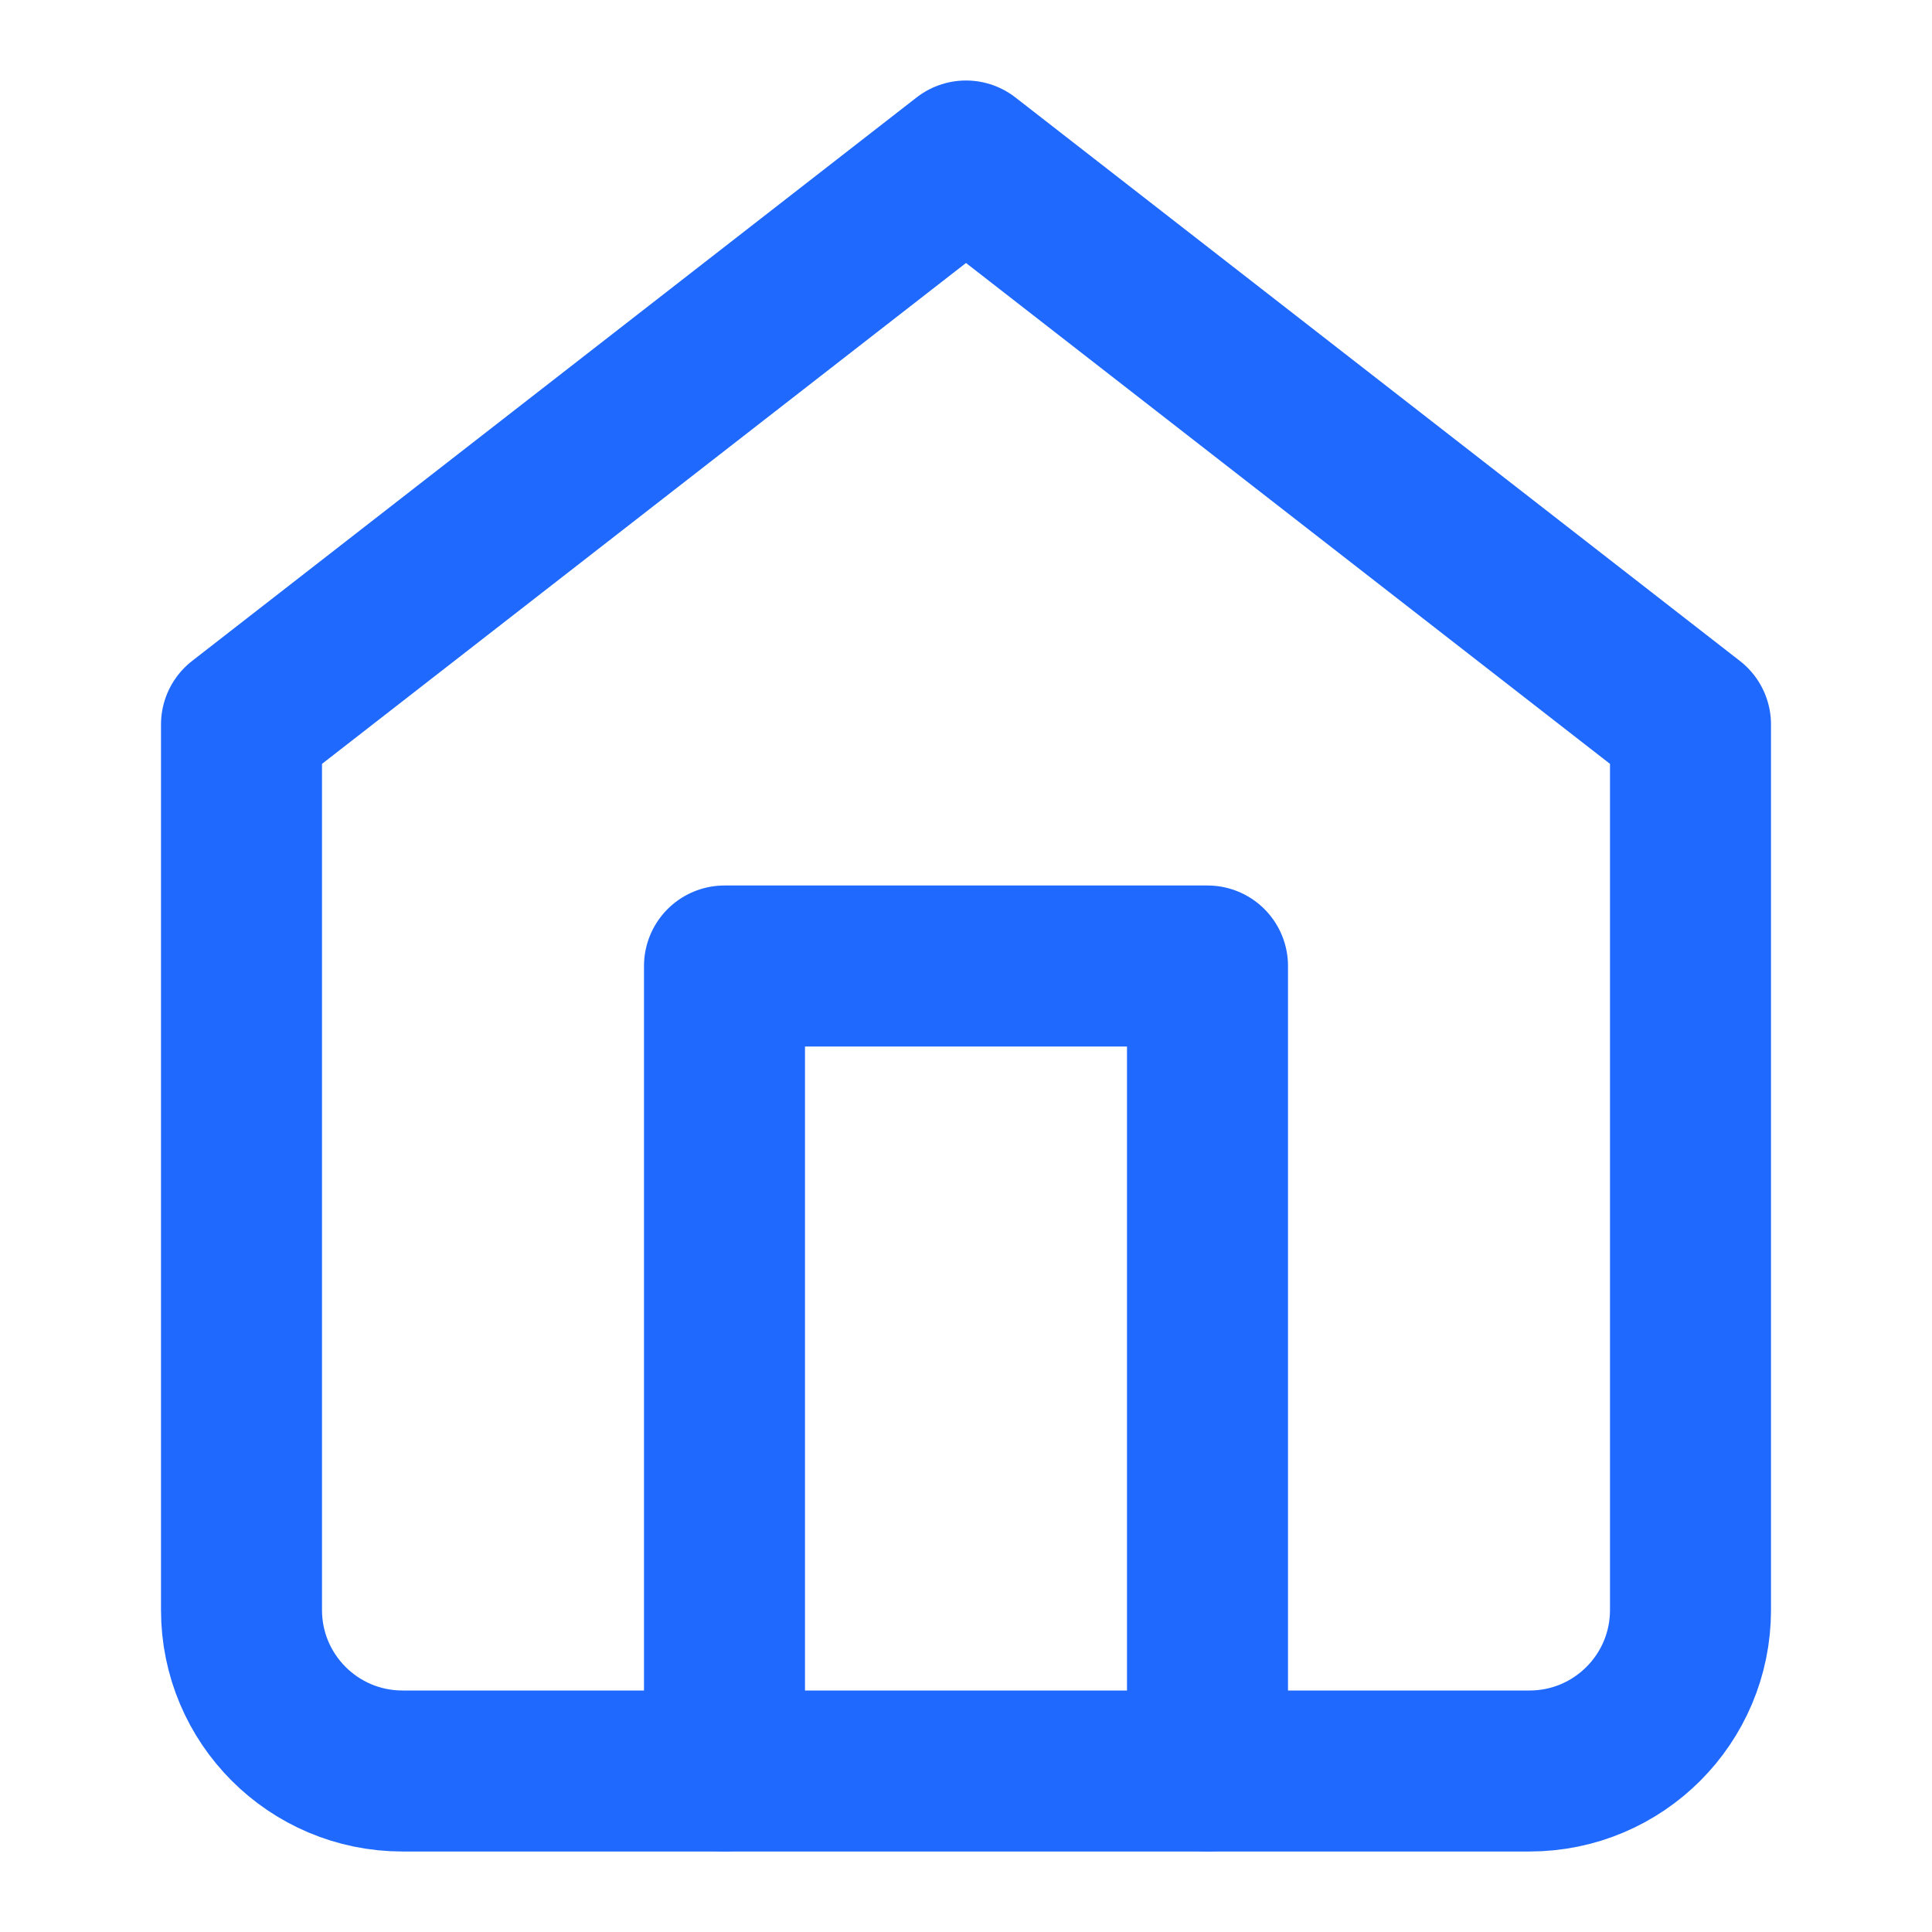
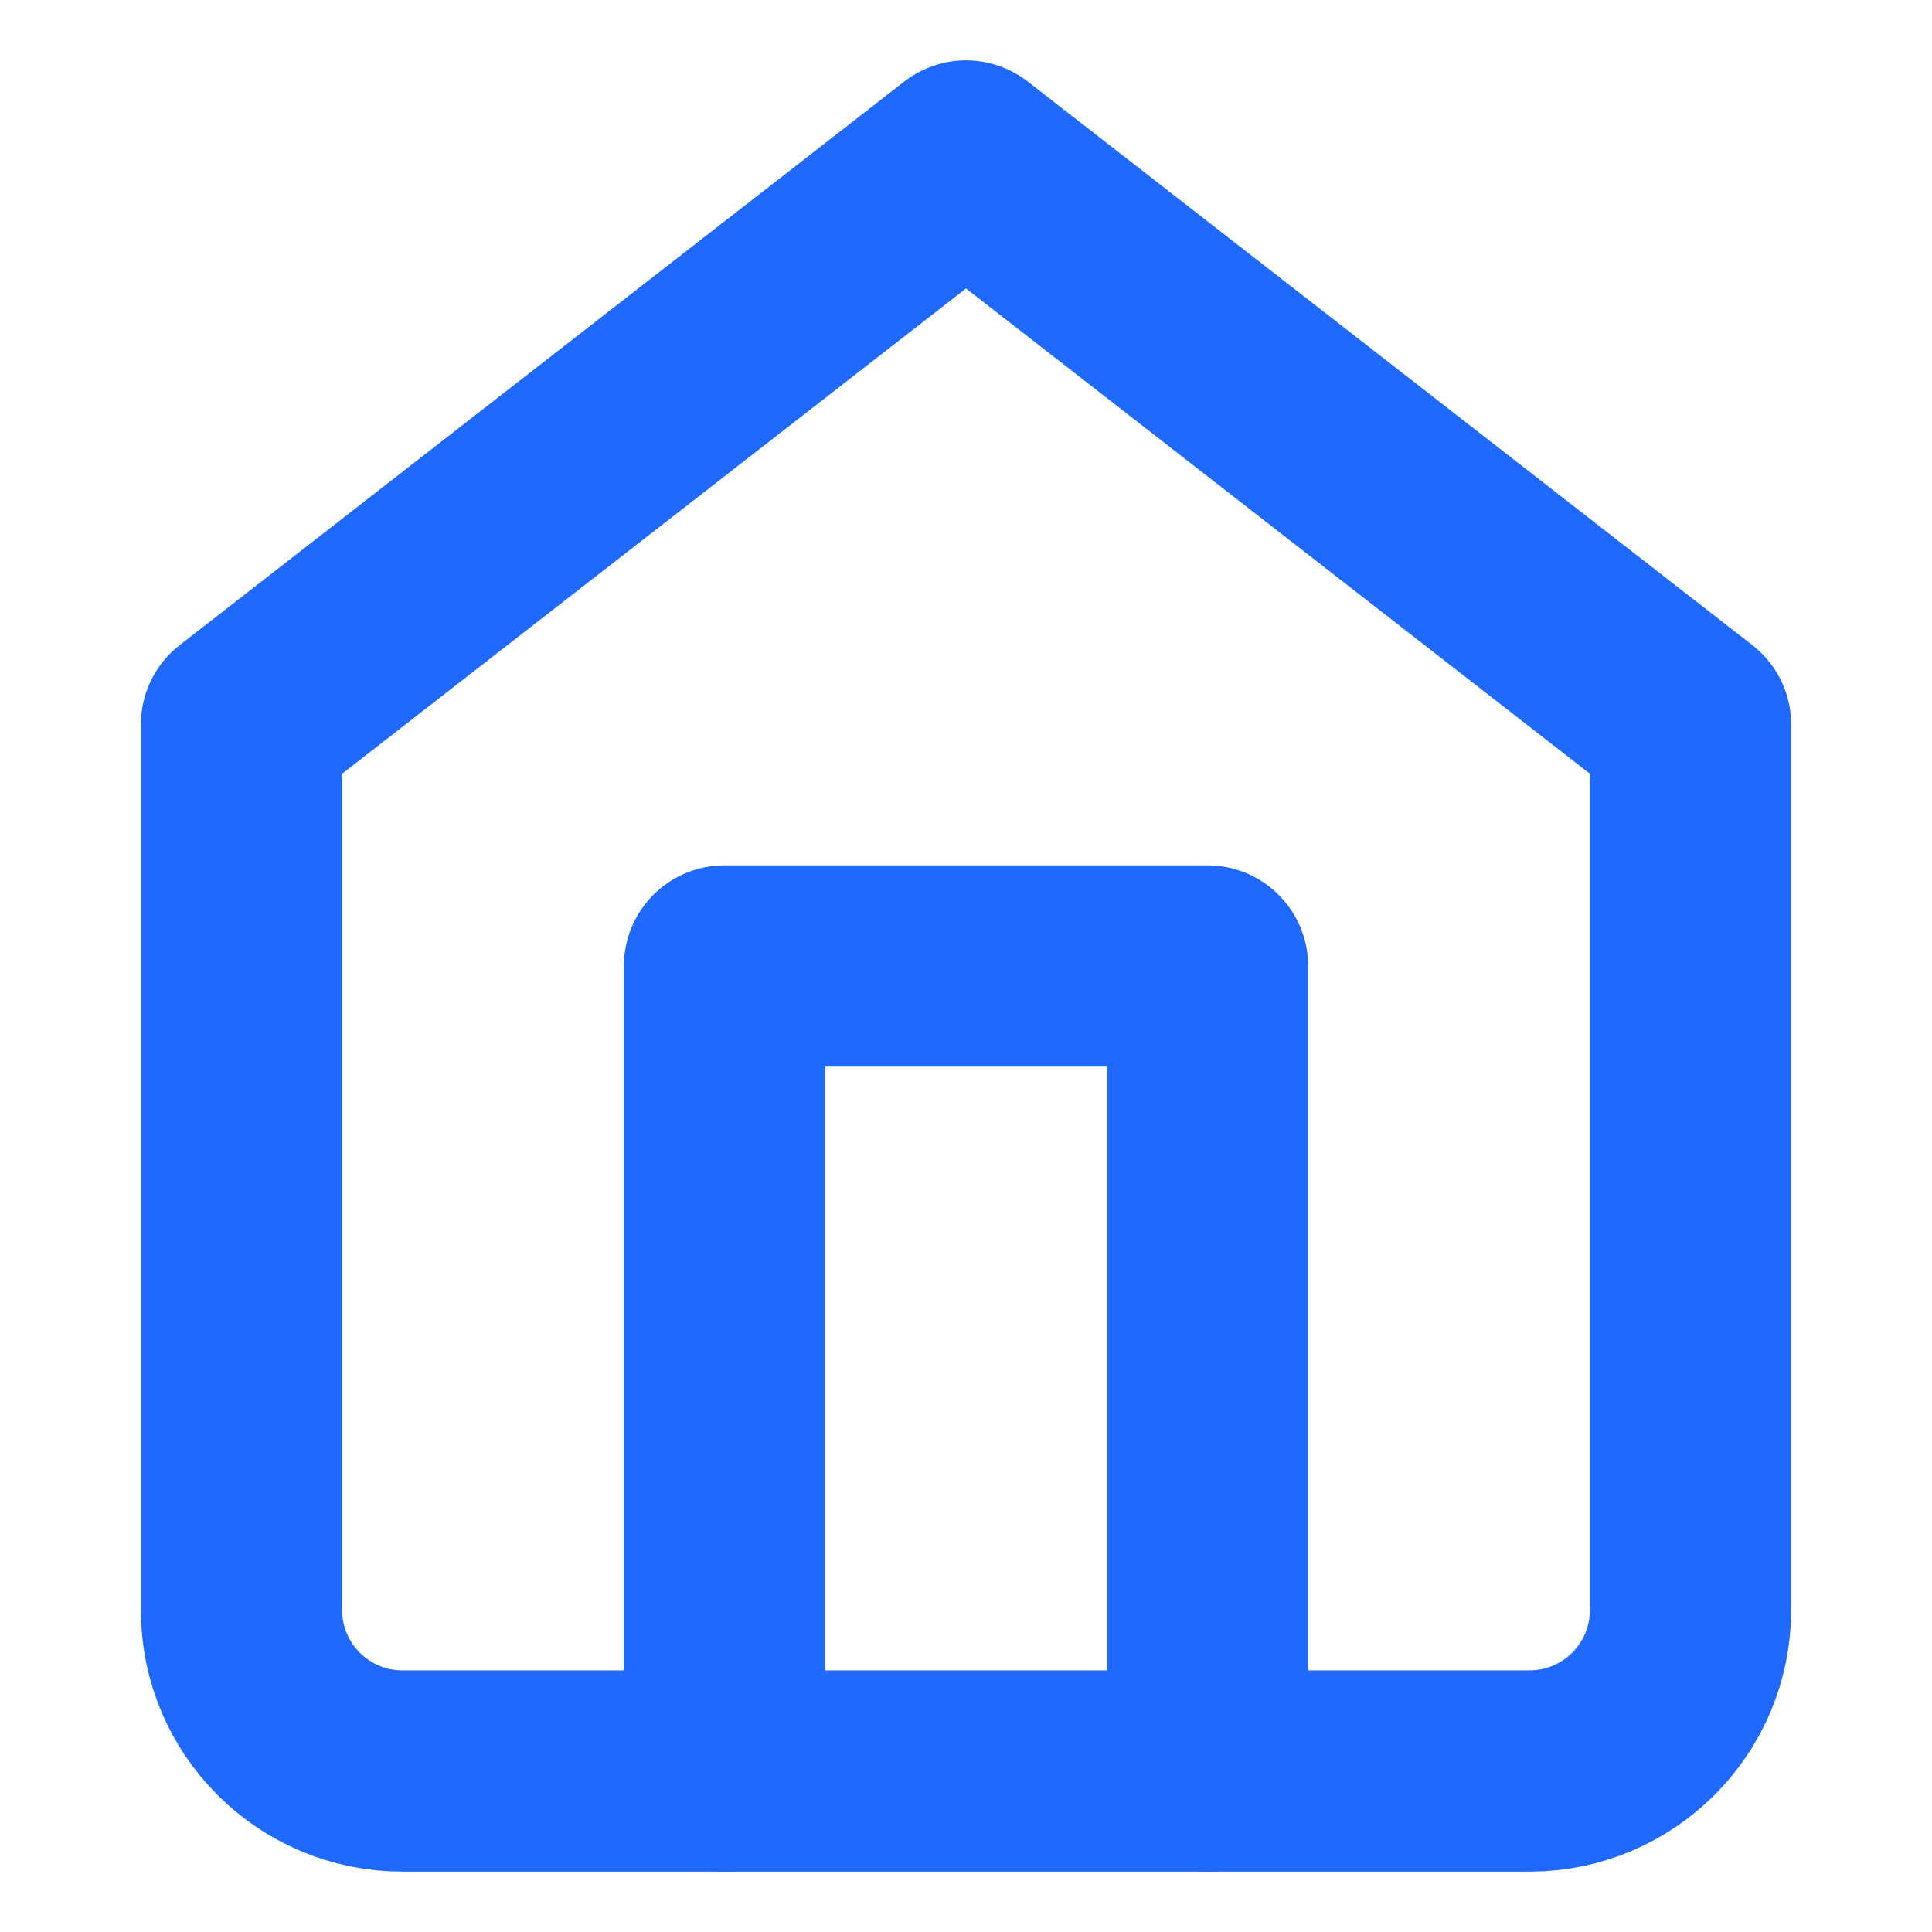
- <svg xmlns="http://www.w3.org/2000/svg" viewBox="0 0 24 24" fill="none" stroke="#1f69ff" stroke-width="2" stroke-linecap="round" stroke-linejoin="round">
+ <svg xmlns="http://www.w3.org/2000/svg" viewBox="0 0 24 24" fill="none" stroke="#1f69ff" stroke-width="2.5" stroke-linecap="round" stroke-linejoin="round">
  <path d="M3 9l9-7 9 7v11a2 2 0 0 1-2 2H5a2 2 0 0 1-2-2z" />
  <polyline points="9 22 9 12 15 12 15 22" />
</svg>
